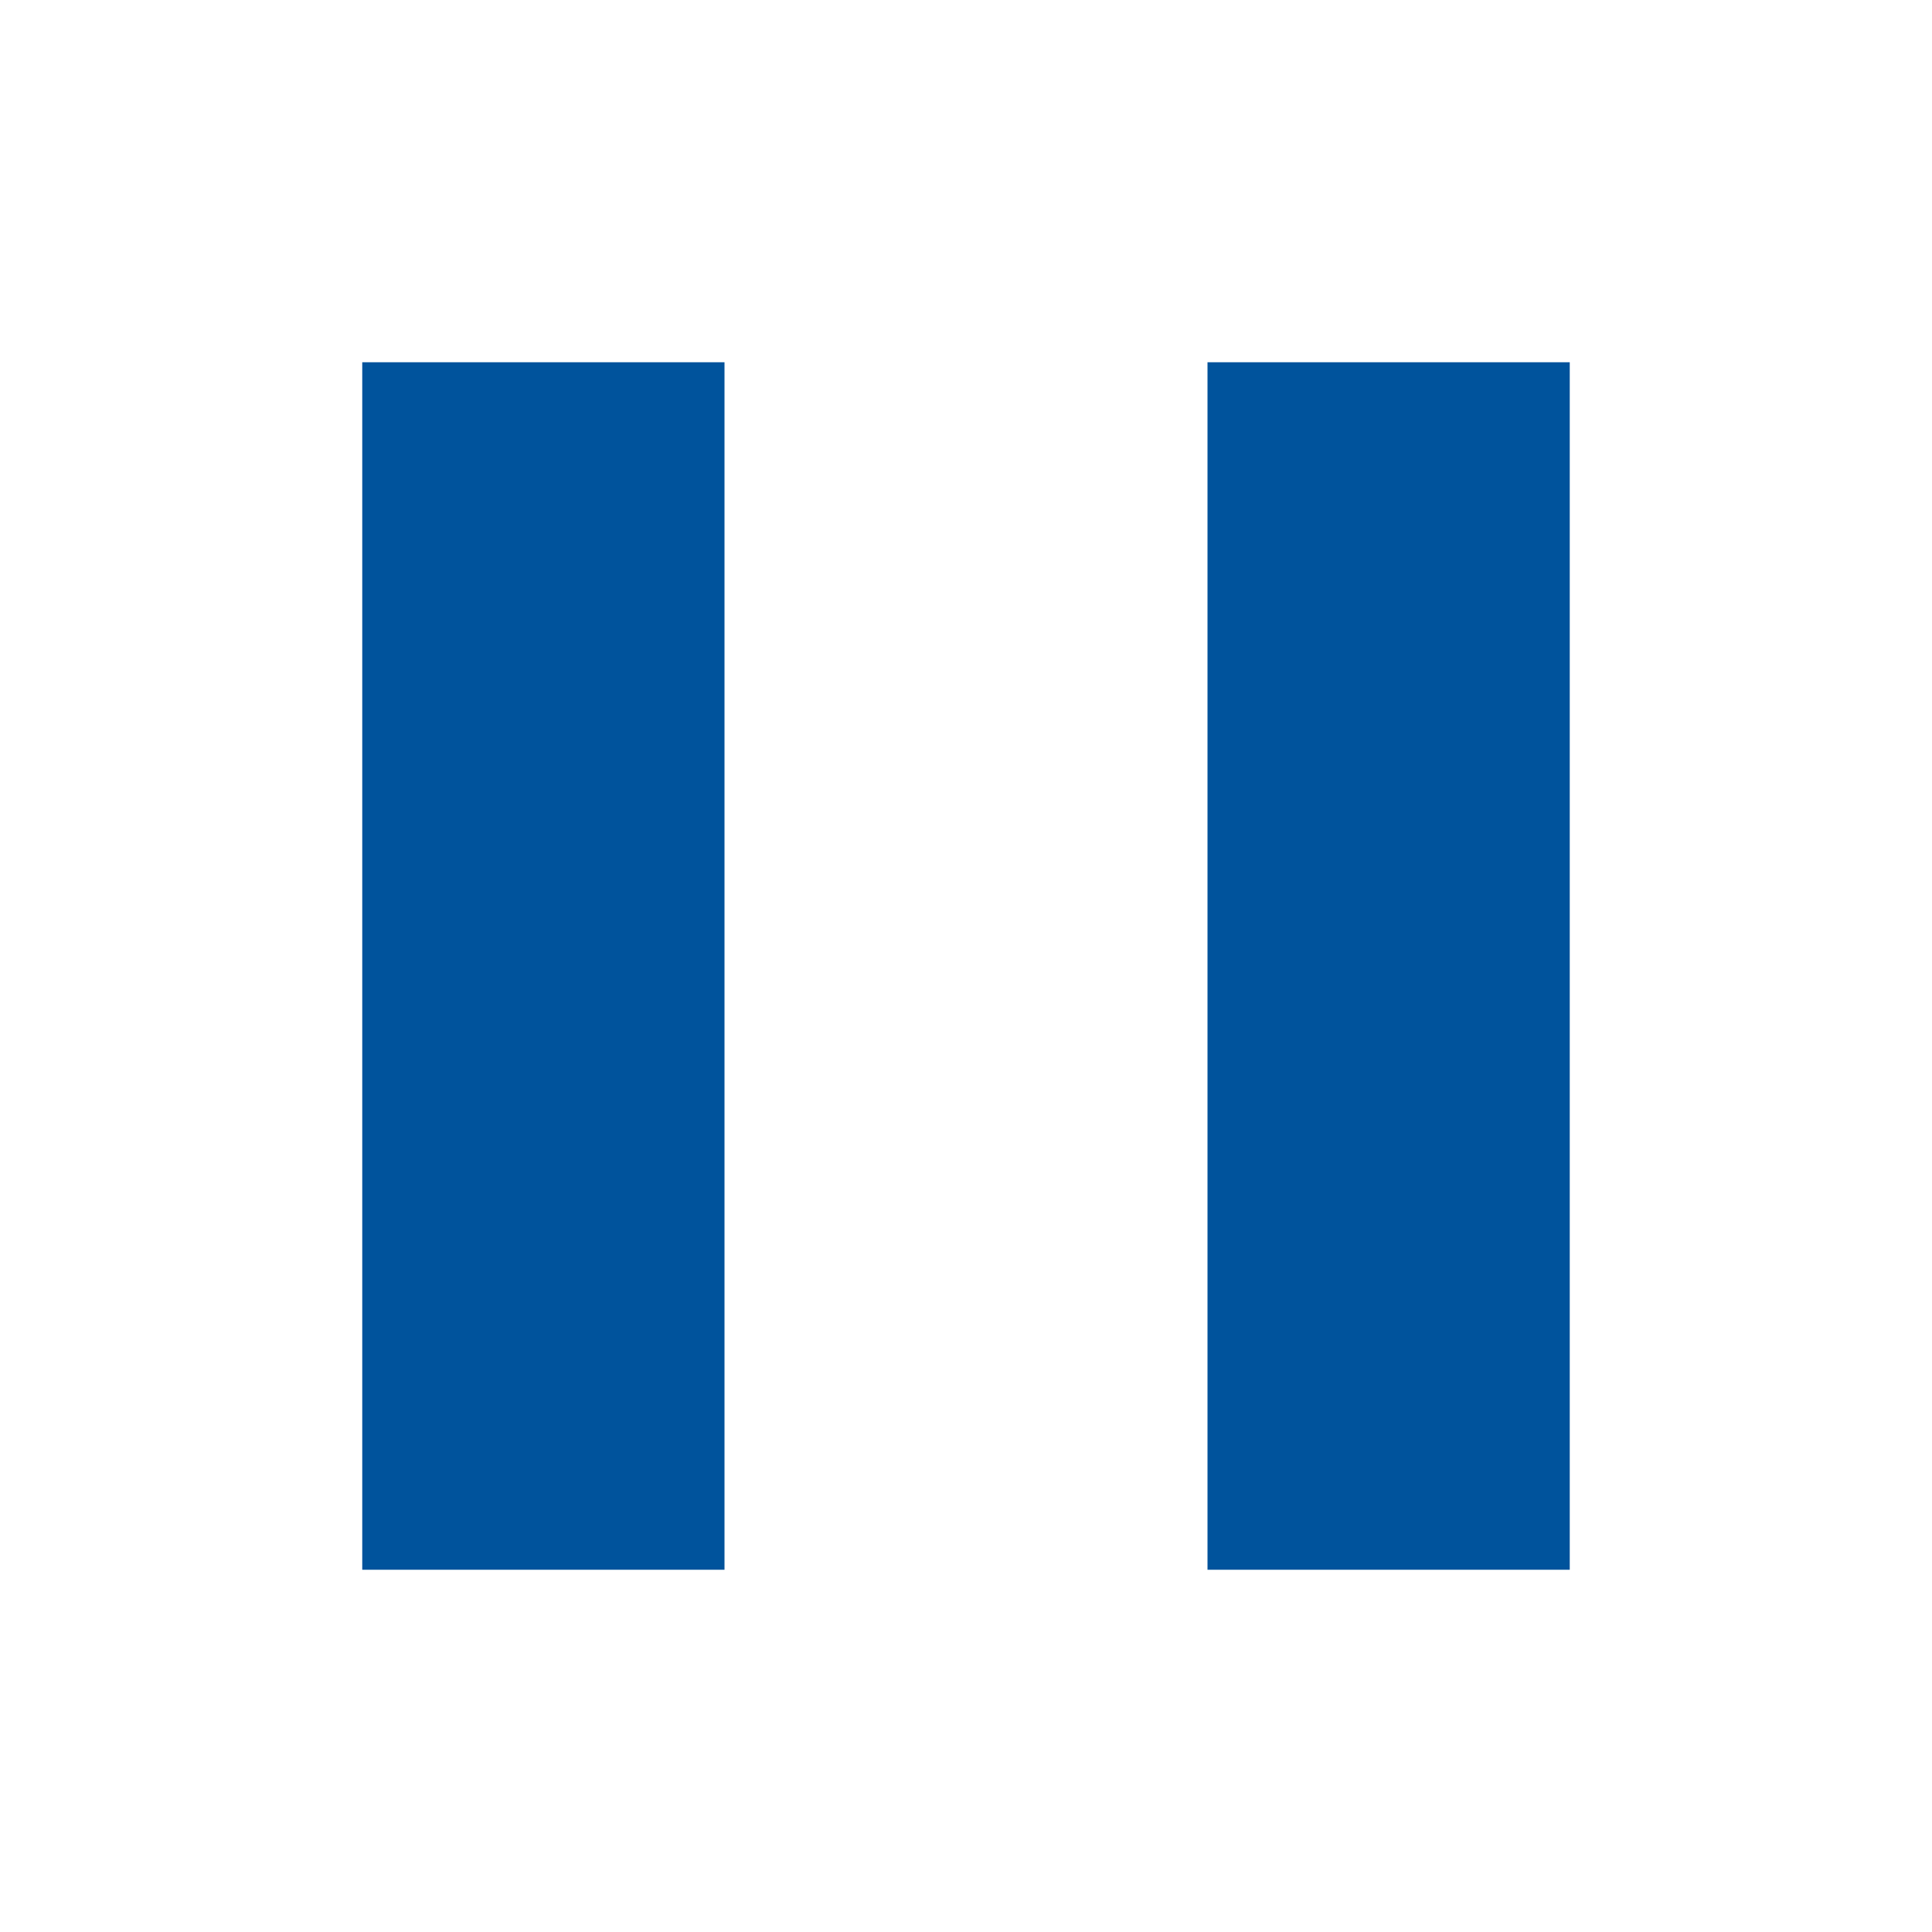
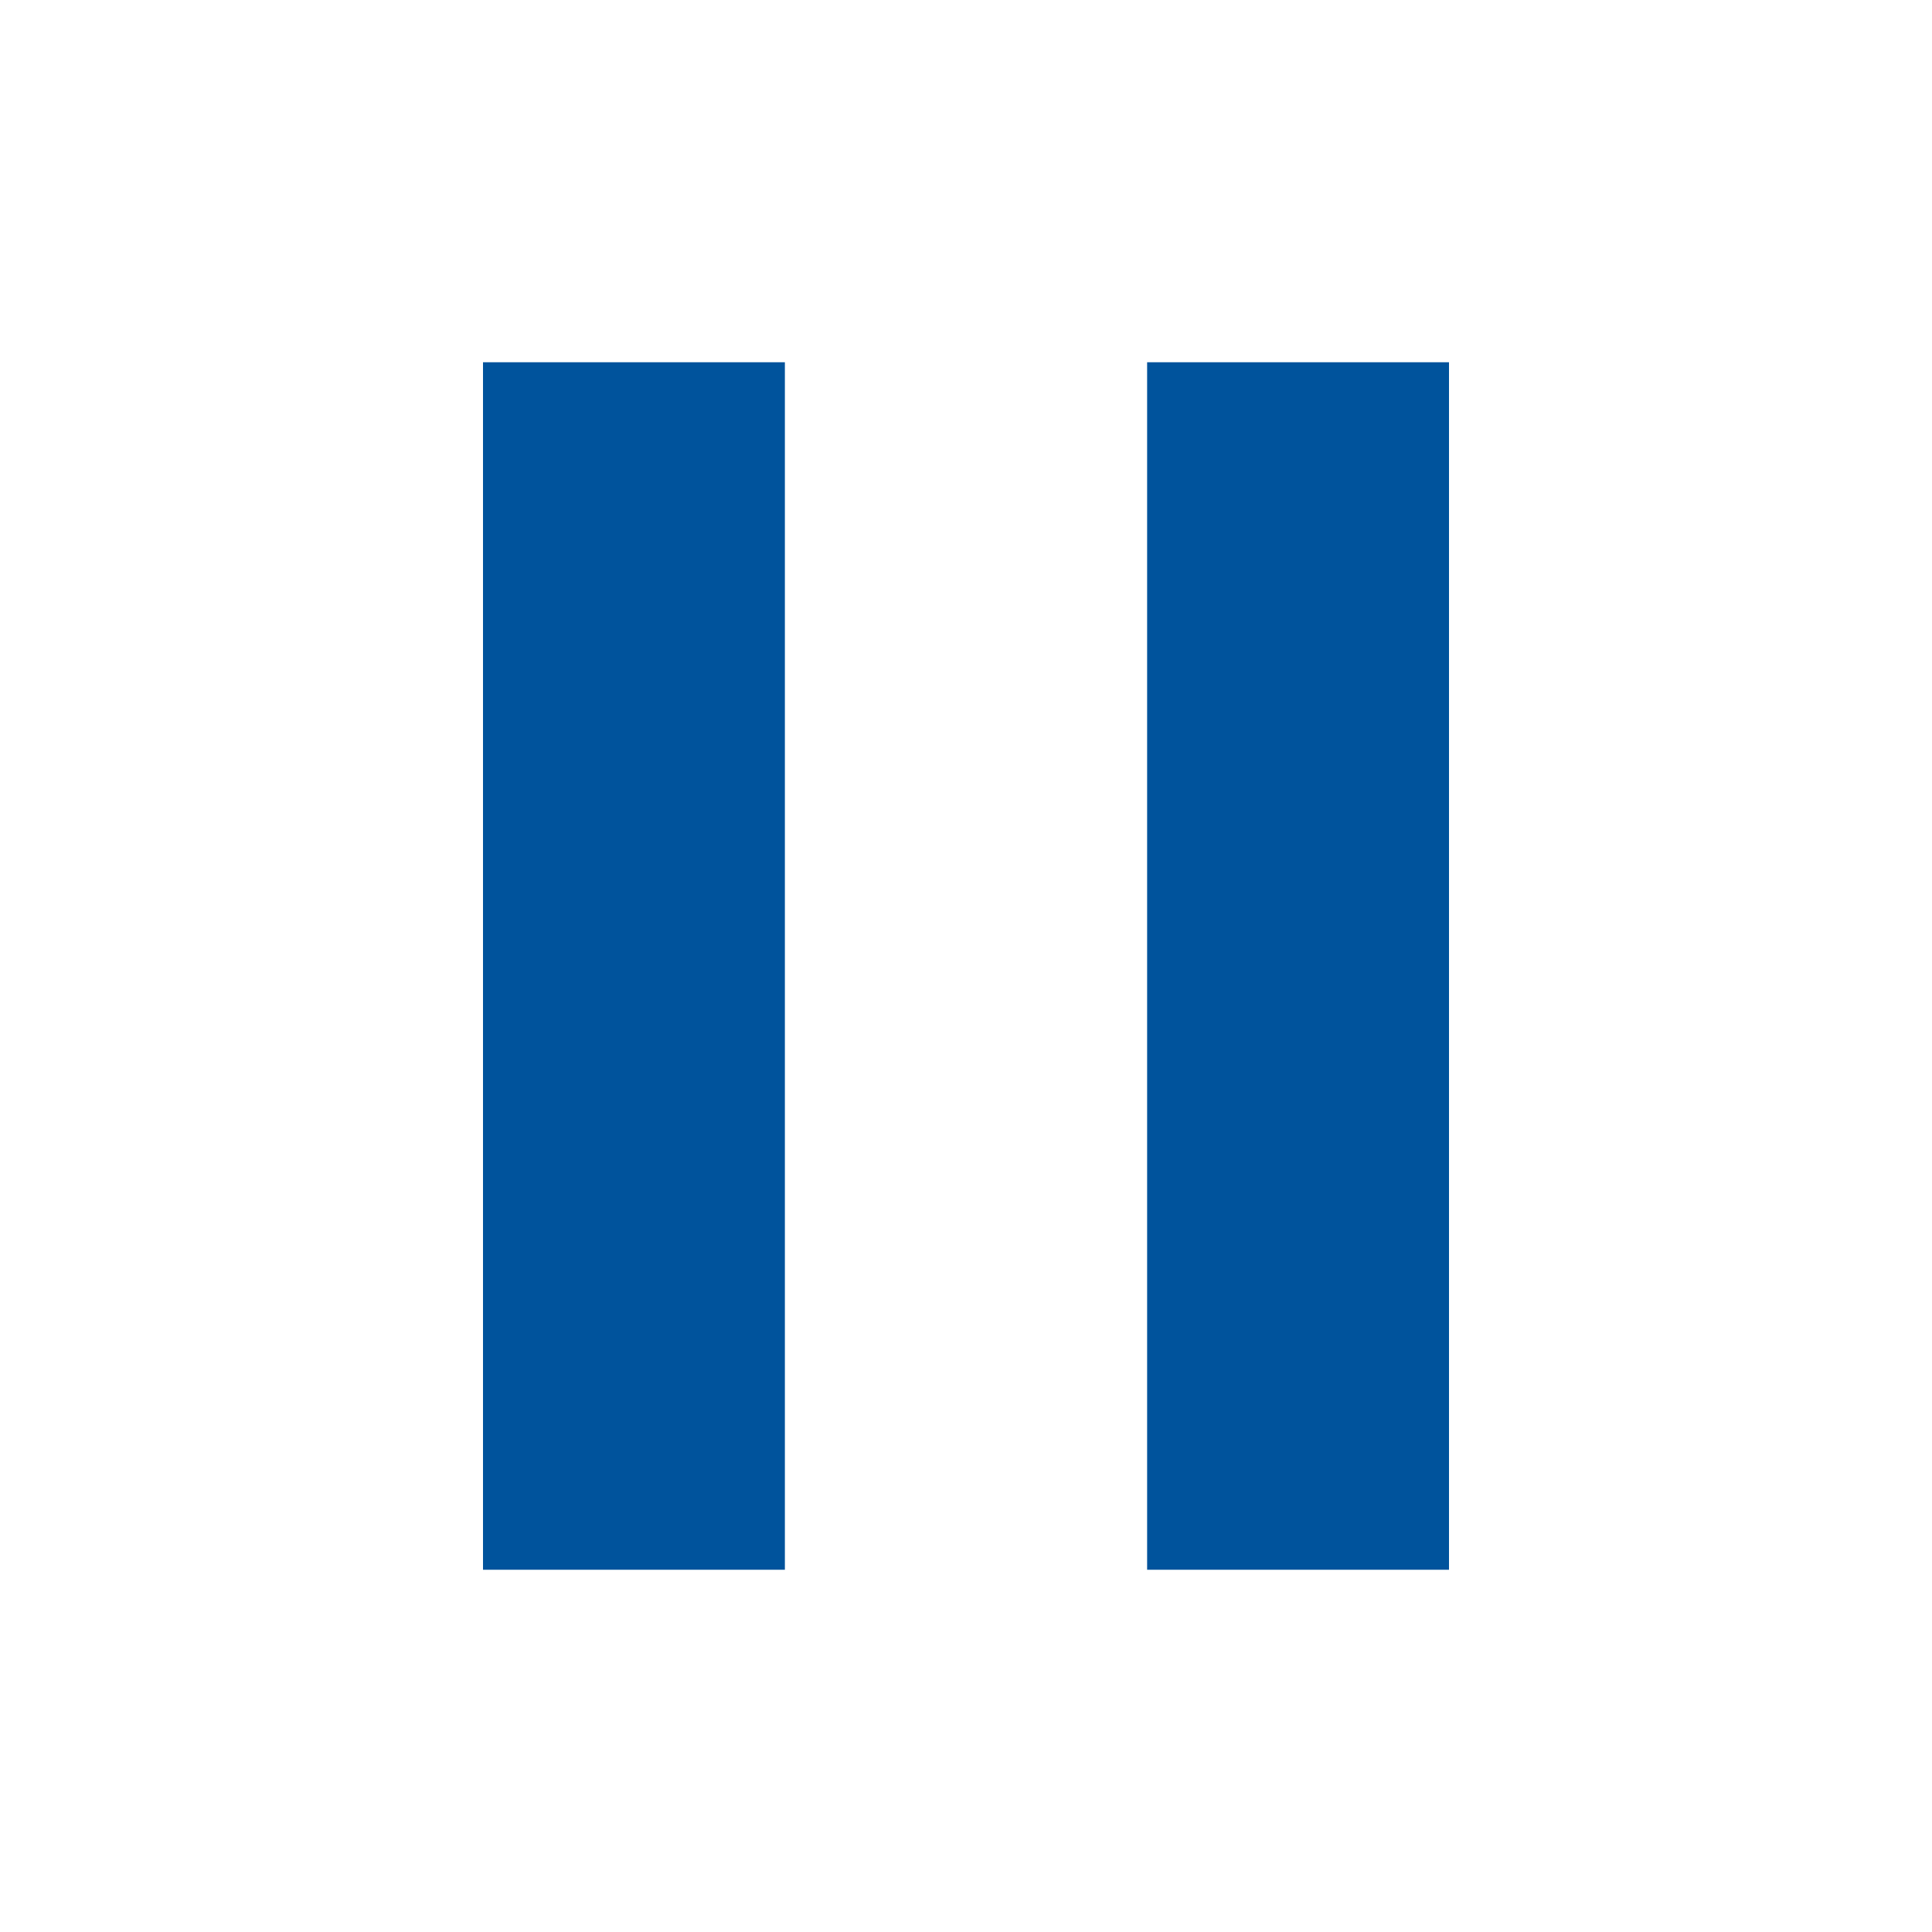
<svg xmlns="http://www.w3.org/2000/svg" viewBox="0 0 16 16">
  <defs>
    <style>.icon-canvas-transparent,.icon-vs-out{fill:#f6f6f6;}.icon-canvas-transparent{opacity:0;}.icon-vs-action-blue{fill:#00539c;}</style>
  </defs>
  <g id="canvas">
    <path class="icon-canvas-transparent" d="M16,0V16H0V0Z" />
  </g>
  <g id="outline" style="display: none;">
-     <path class="icon-vs-out" d="M14,2V14H2V2Z" />
+     <path class="icon-vs-out" d="M13,2V14H8.5V2ZM3,14H7.5V2H3Z" />
  </g>
  <g id="iconBg">
-     <path class="icon-vs-action-blue" d="M6,3V13H3V3Z" />
-     <path class="icon-vs-action-blue" d="M13,3V13H10V3Z" />
+     <path class="icon-vs-action-blue" d="M4,3H6.5V13H4ZM9.5,3V13H12V3Z" />
  </g>
</svg>
